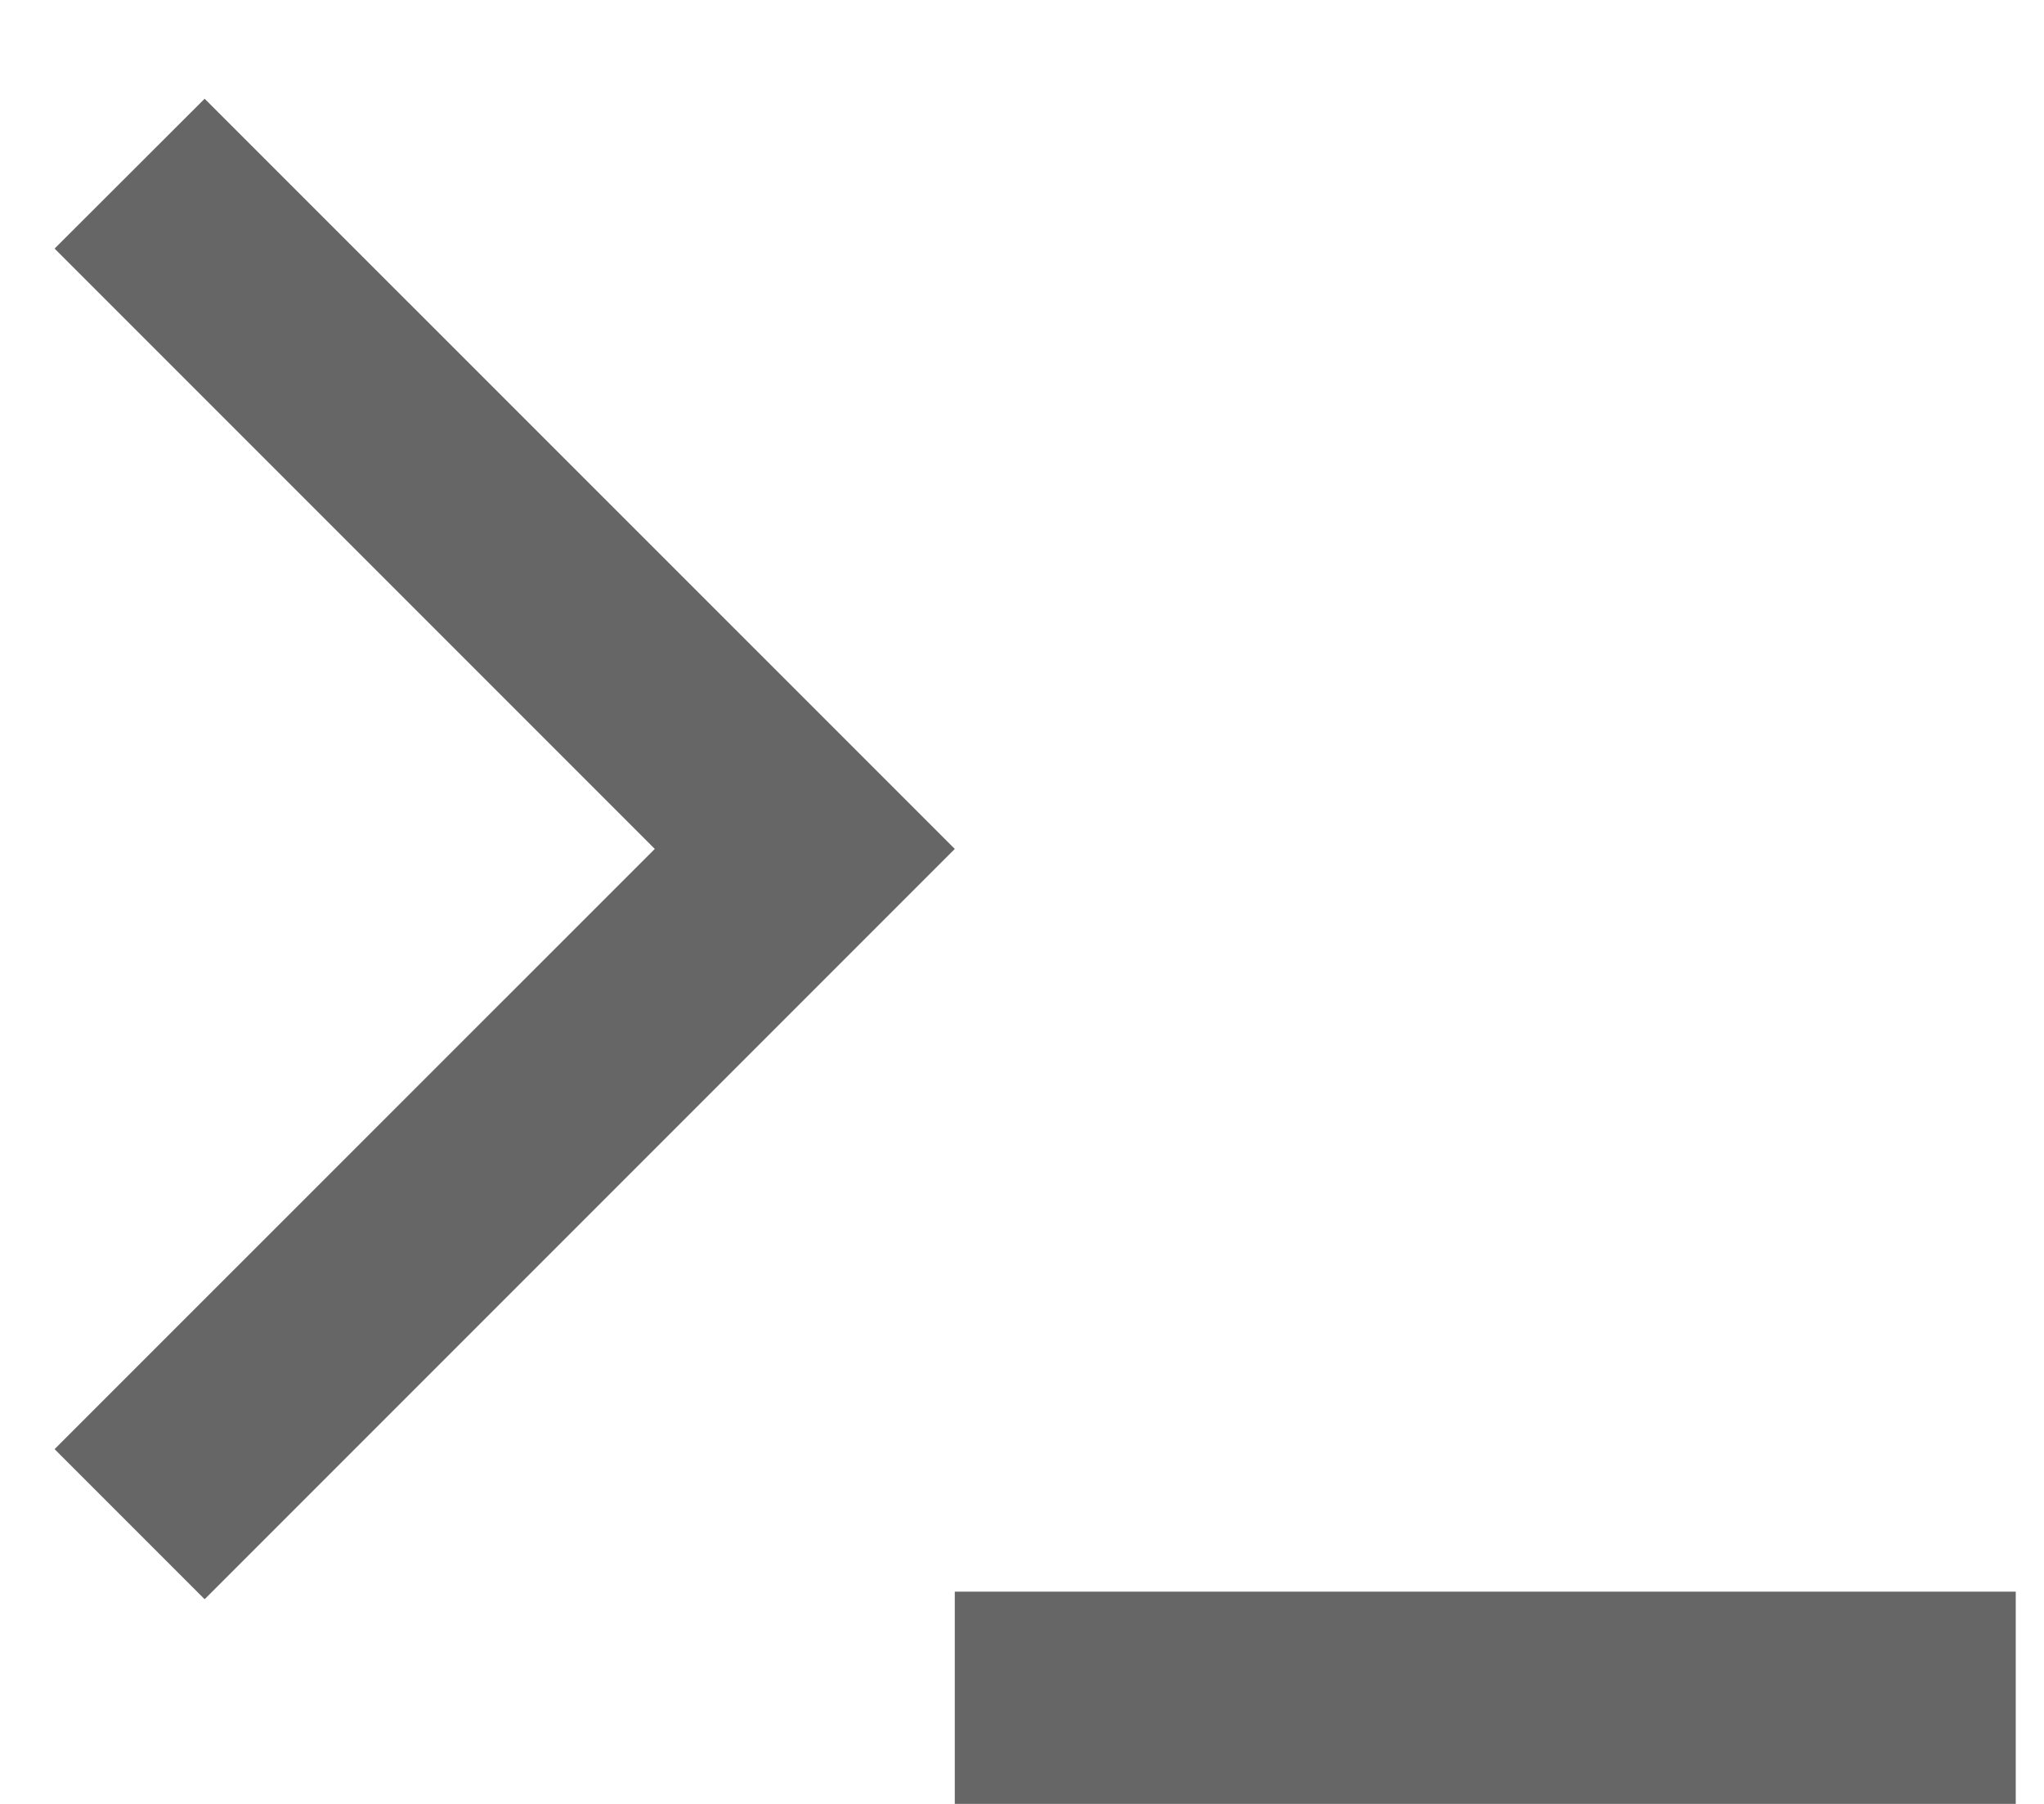
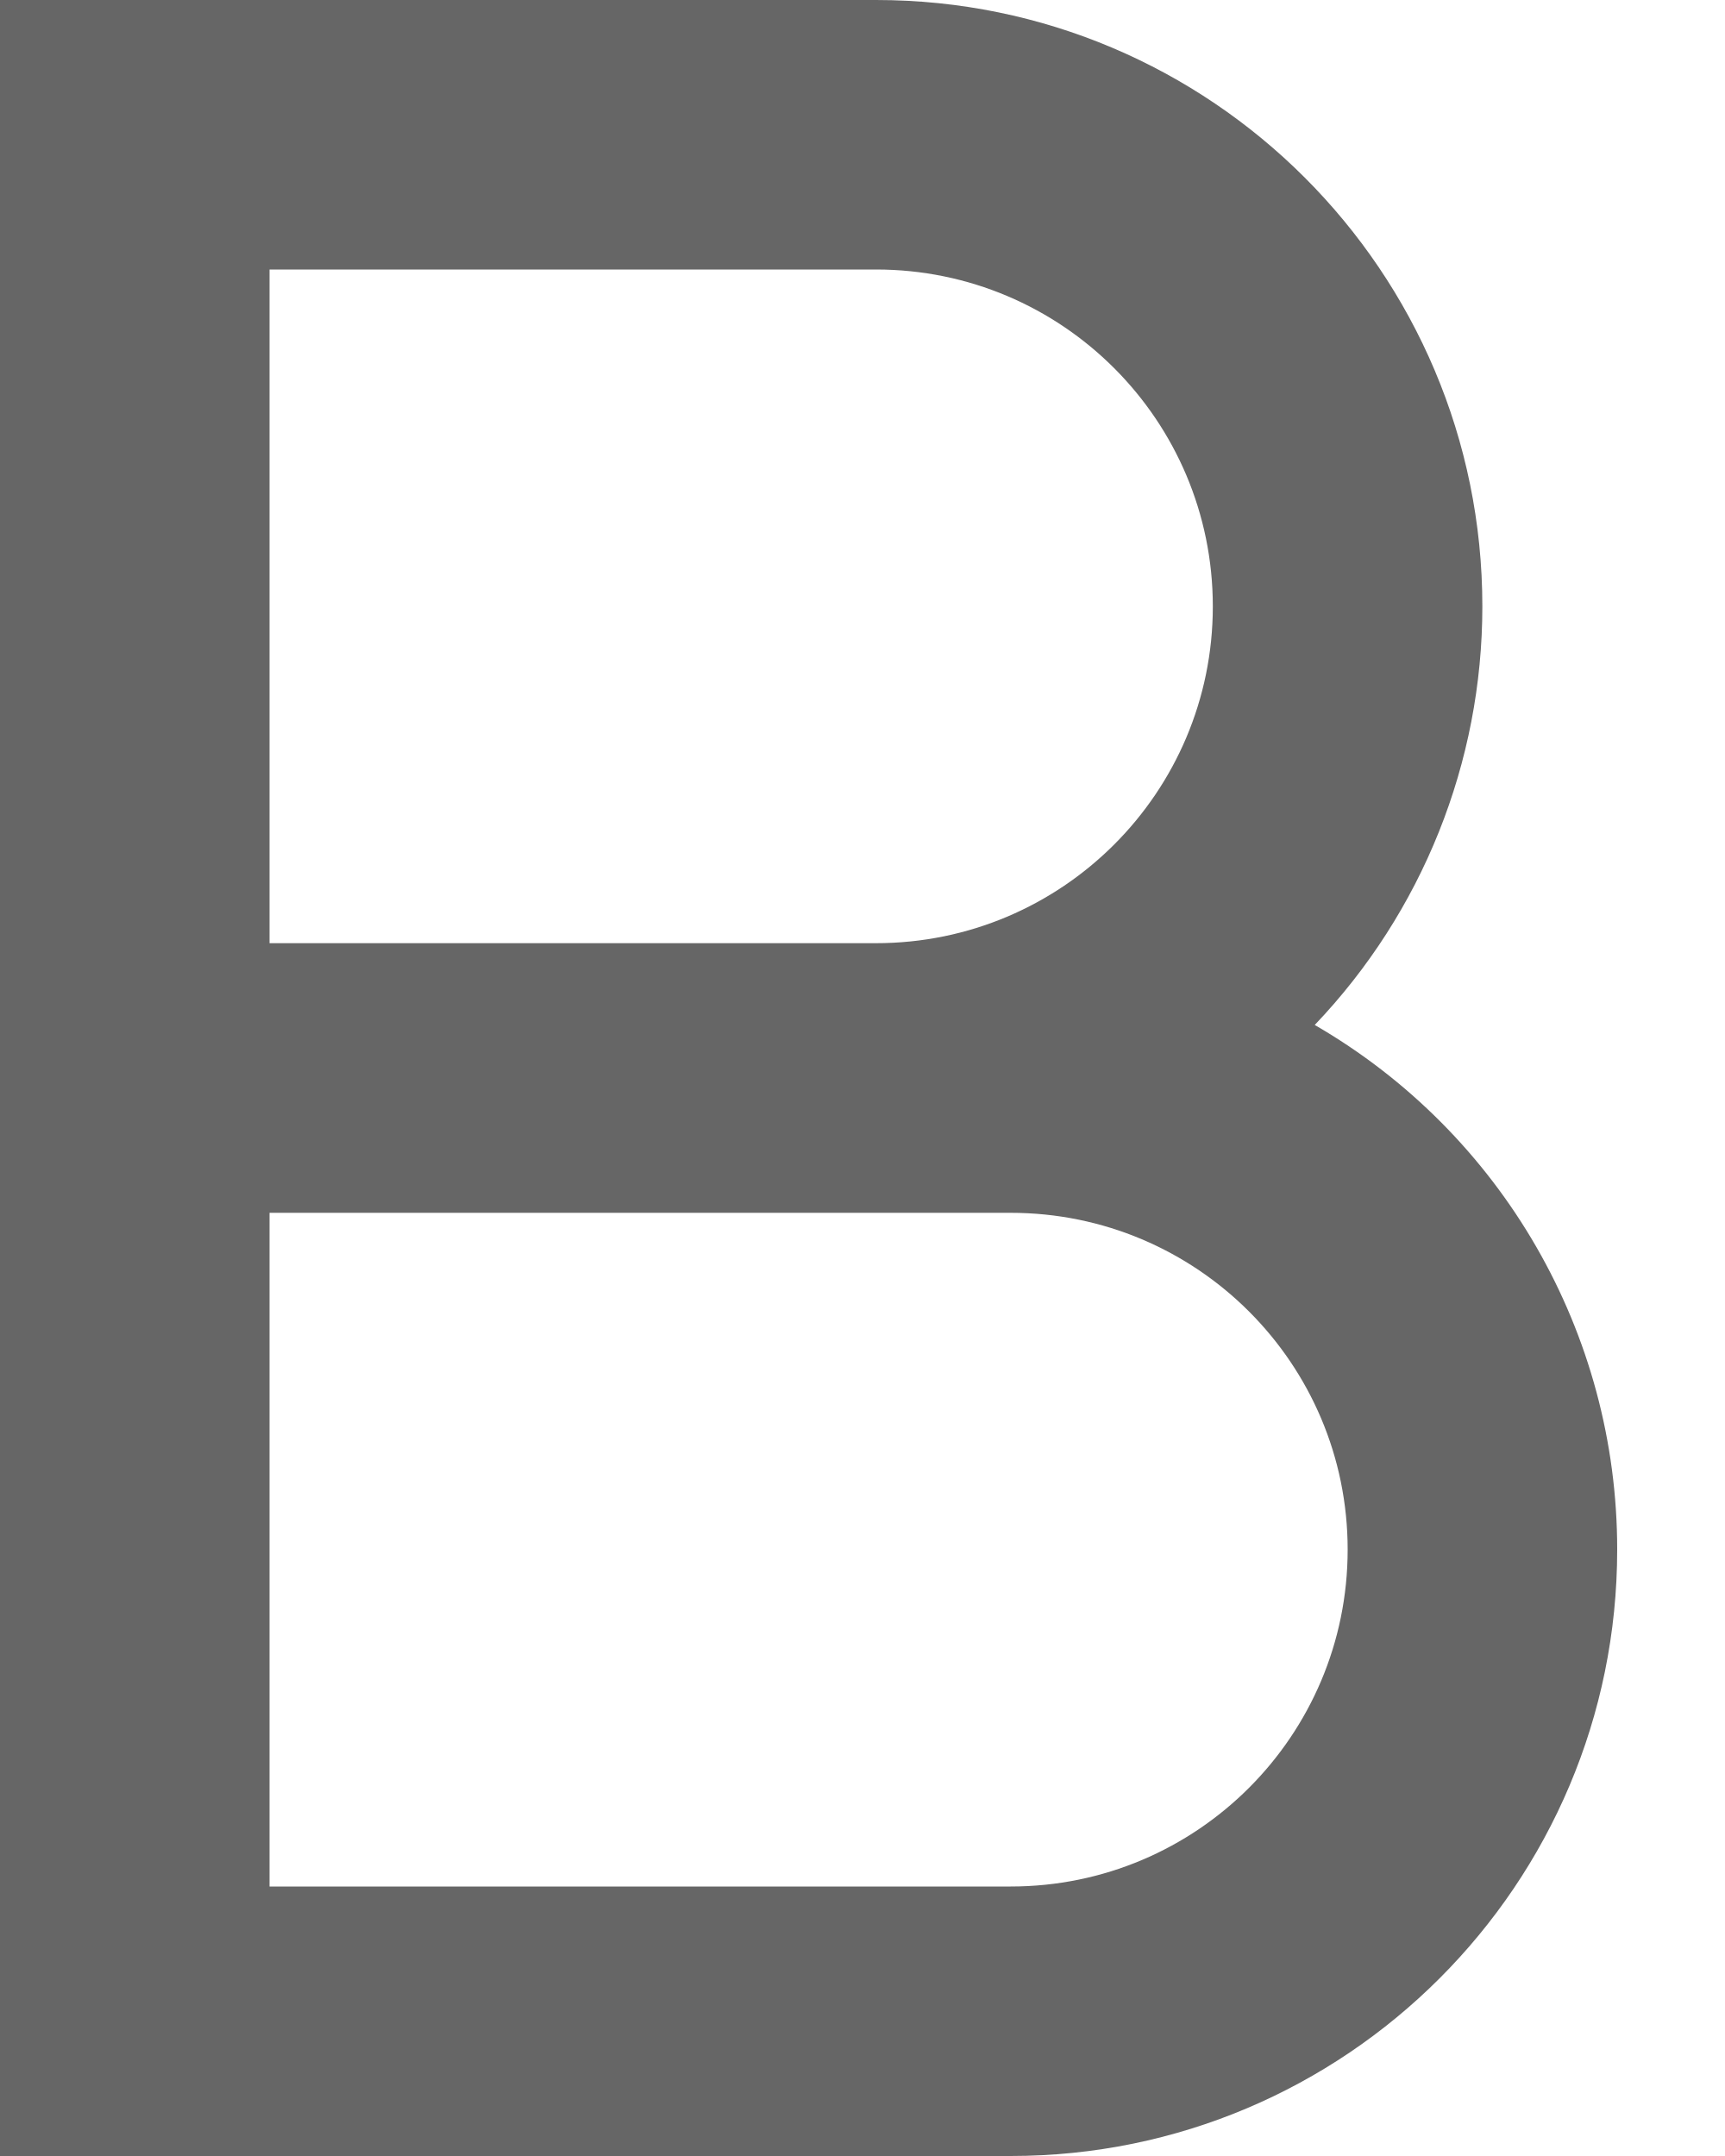
- <svg xmlns="http://www.w3.org/2000/svg" version="1.1" width="17px" height="15px">
-   <g transform="matrix(1 0 0 1 -727 -1670 )">
-     <path d="M 1.702 0.821  L 7.941 7.059  L 1.702 13.298  L 0.454 12.05  L 5.446 7.059  L 0.454 2.067  L 1.702 0.821  Z M 7.941 15  L 7.941 13.235  L 16.765 13.235  L 16.765 15  L 7.941 15  Z " fill-rule="nonzero" fill="#666666" stroke="none" transform="matrix(1 0 0 1 727 1670 )" />
+ <svg xmlns="http://www.w3.org/2000/svg" version="1.1" width="12px" height="15px">
+   <g transform="matrix(1 0 0 1 -99 -1670 )">
+     <path d="M 1.875 1.875  L 1.875 6.562  L 6.094 6.562  C 7.388 6.562  8.437 5.513  8.437 4.219  C 8.437 2.924  7.388 1.875  6.094 1.875  L 1.875 1.875  Z M 9.146 7.131  C 10.449 7.885  11.251 9.276  11.25 10.781  C 11.25 13.111  9.361 15  7.031 15  L 0 15  L 0 0  L 6.094 0  C 8.424 9.763020000264078E-05  10.312 1.889  10.312 4.219  C 10.312 5.303  9.895 6.346  9.146 7.131  Z M 7.031 8.438  L 1.875 8.438  L 1.875 13.125  L 7.031 13.125  C 8.326 13.125  9.375 12.076  9.375 10.781  C 9.375 9.487  8.326 8.438  7.031 8.438  Z " fill-rule="nonzero" fill="#666666" stroke="none" transform="matrix(1 0 0 1 99 1670 )" />
  </g>
</svg>
